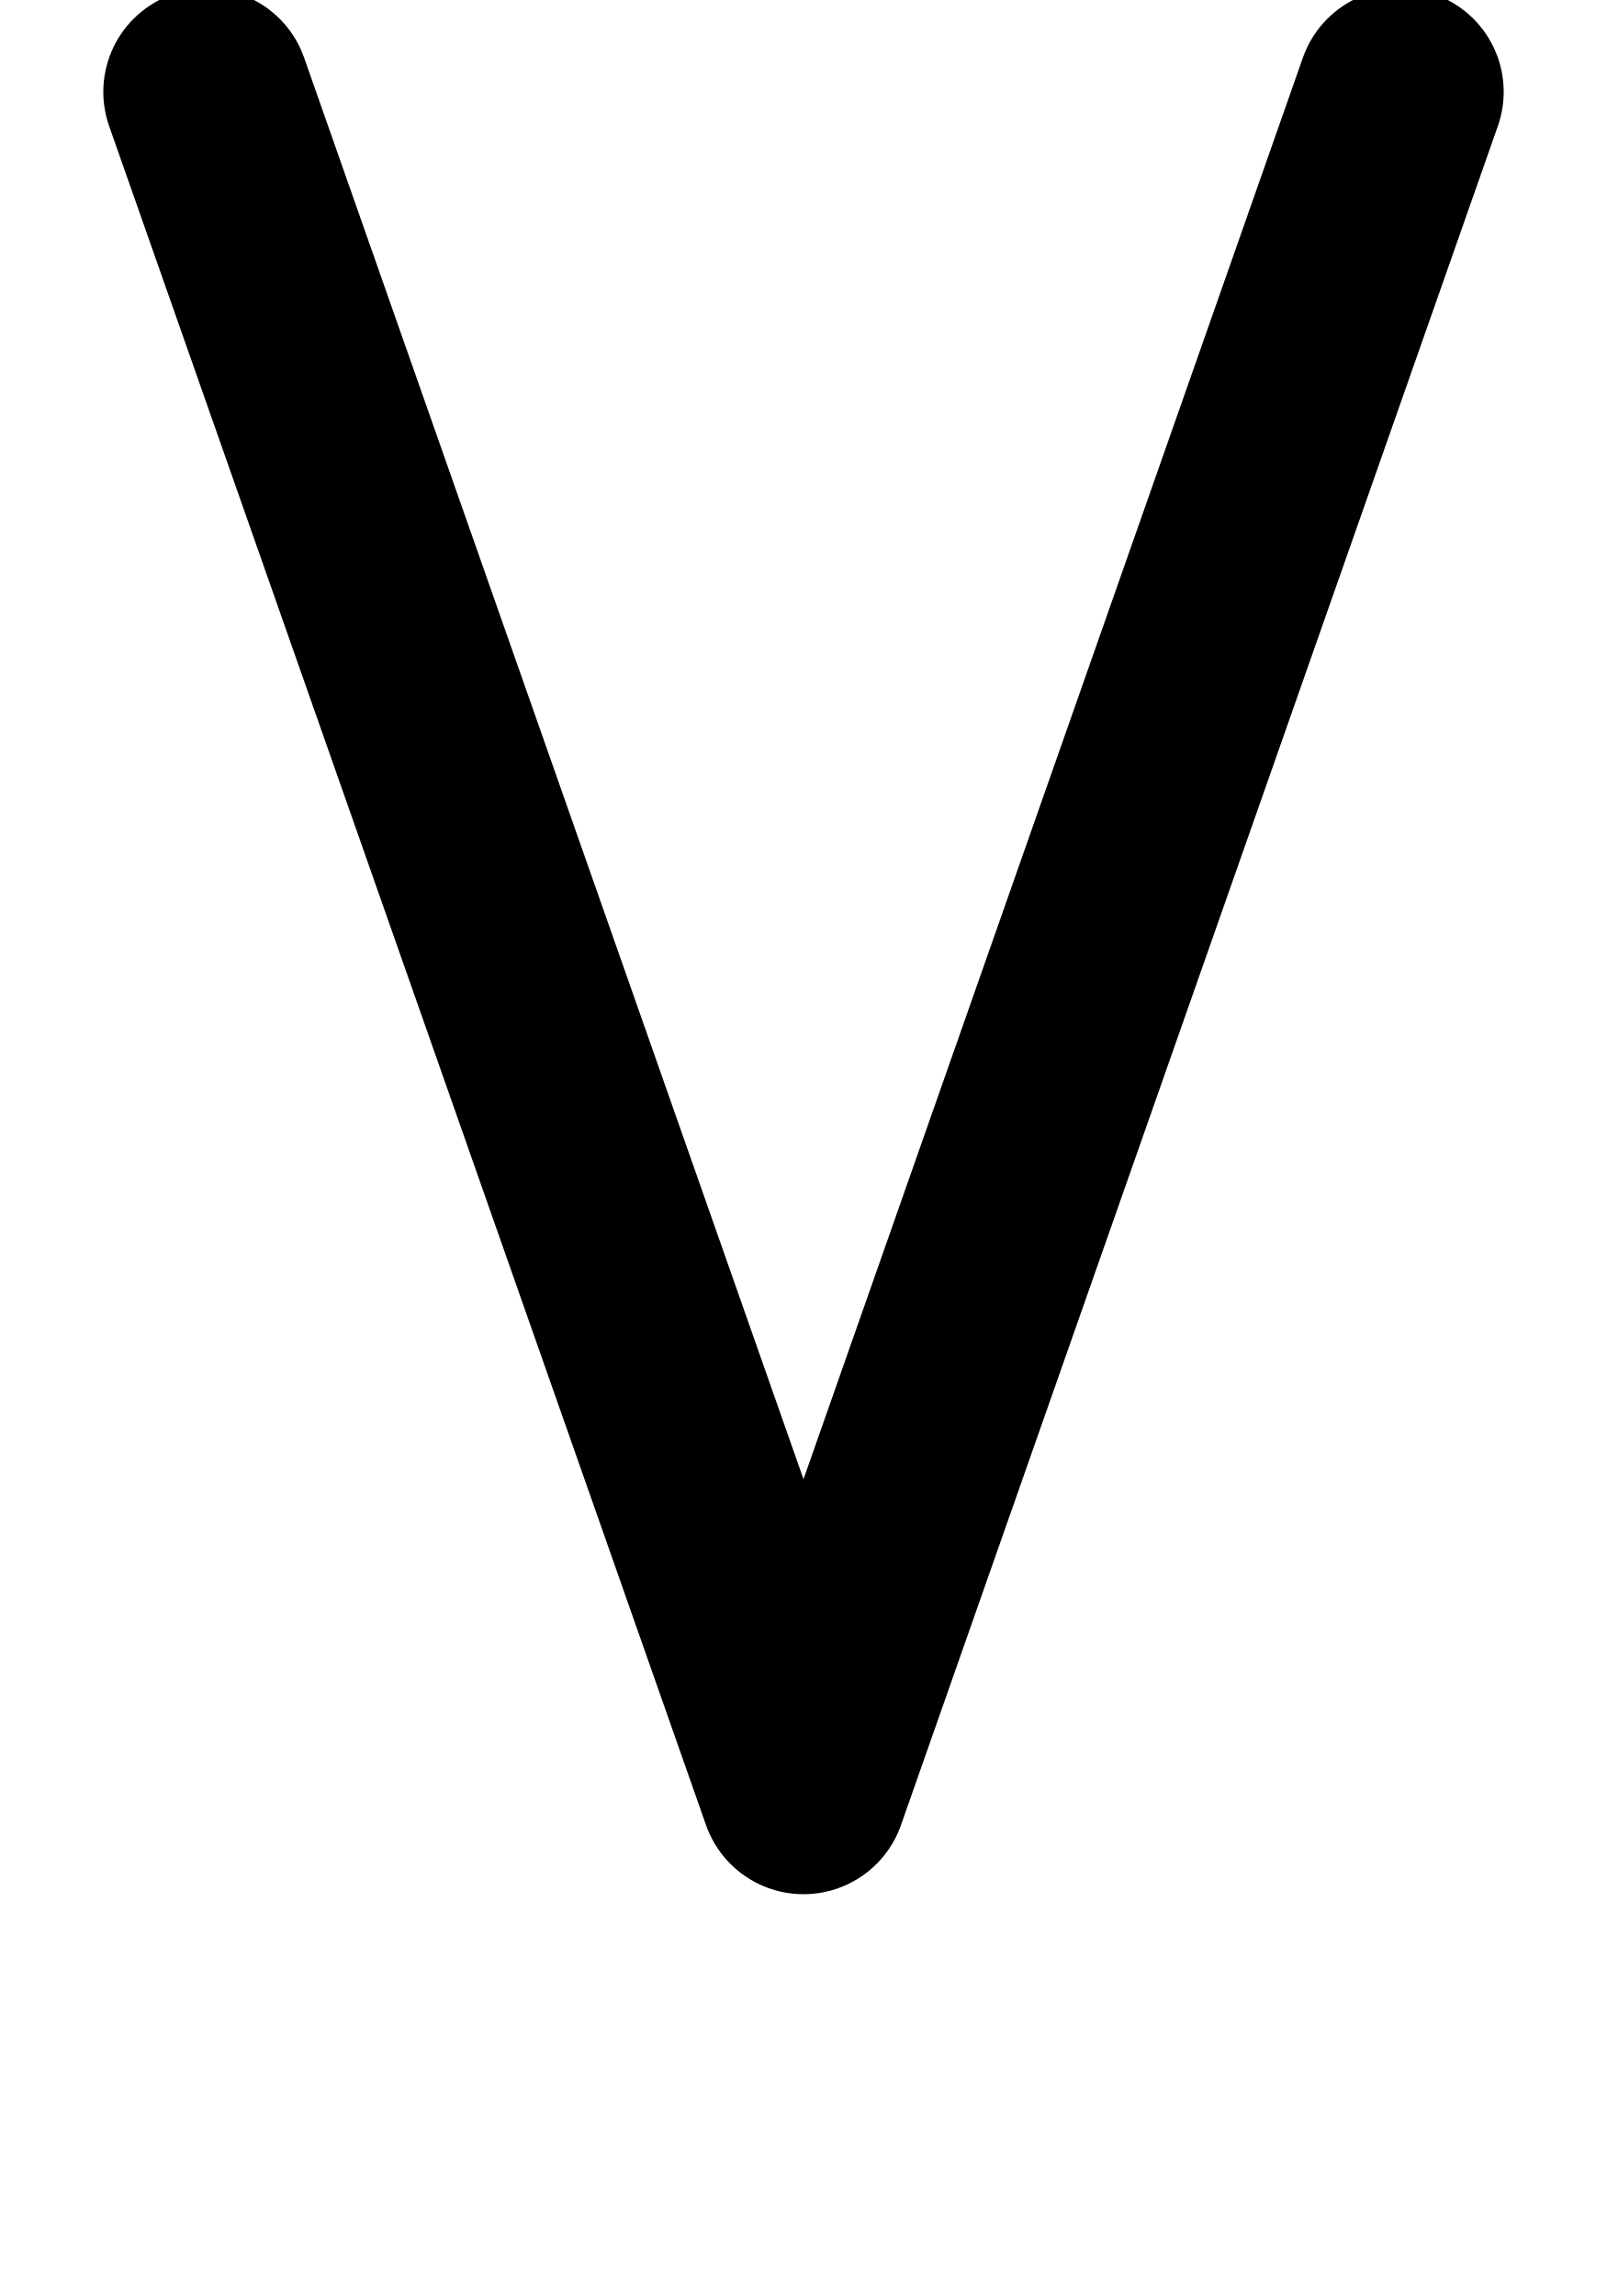
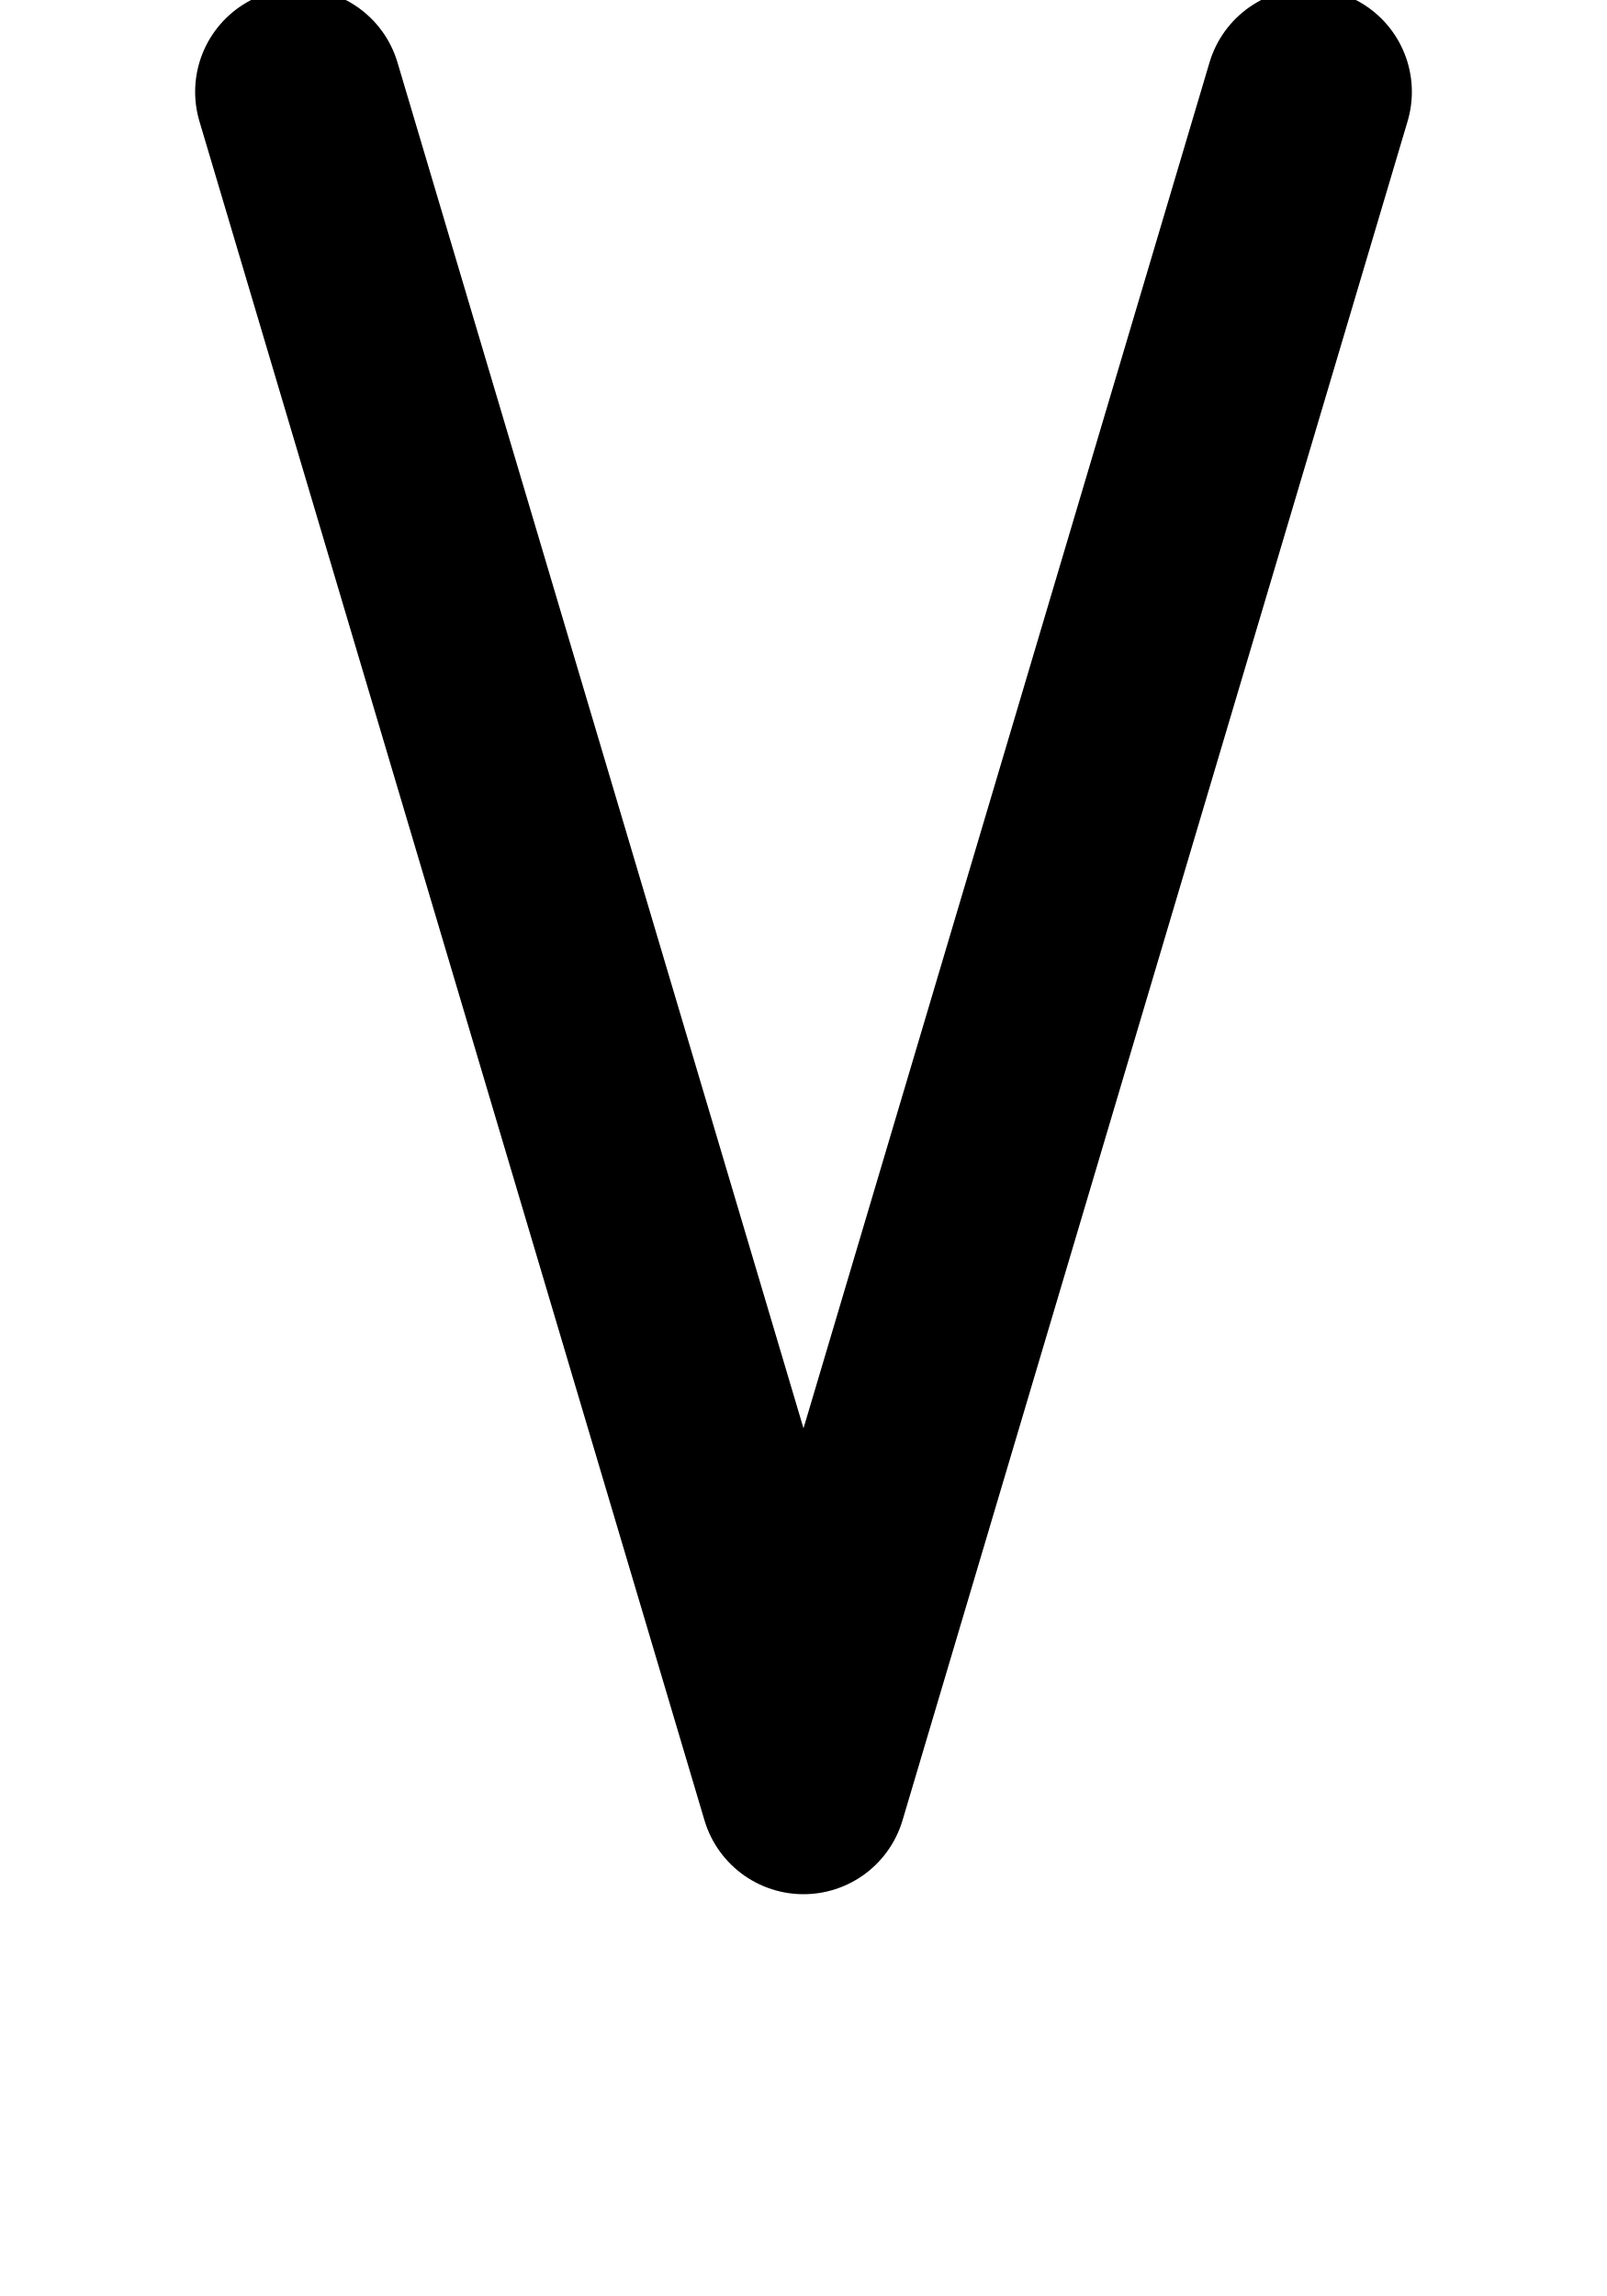
- <svg xmlns="http://www.w3.org/2000/svg" viewBox="0 0 700.000 1000.000">
-   <path d="M 350.000,644.248 L 567.544,25.083 L 568.327,23.018 L 569.211,20.994 L 570.193,19.015 L 571.270,17.087 L 572.441,15.214 L 573.703,13.401 L 575.051,11.652 L 576.484,9.972 L 577.998,8.363 L 579.589,6.831 L 581.253,5.379 L 582.987,4.010 L 584.785,2.728 L 586.644,1.535 L 588.560,0.436 L 590.527,-0.569 L 592.541,-1.475 L 594.597,-2.282 L 596.691,-2.987 L 598.816,-3.588 L 600.968,-4.084 L 603.142,-4.474 L 605.333,-4.757 L 607.534,-4.932 L 609.742,-4.999 L 611.950,-4.958 L 614.154,-4.808 L 616.348,-4.550 L 618.526,-4.185 L 620.684,-3.713 L 622.816,-3.137 L 624.917,-2.456 L 626.982,-1.673 L 629.006,-0.789 L 630.985,0.193 L 632.913,1.270 L 634.786,2.441 L 636.599,3.703 L 638.348,5.051 L 640.028,6.484 L 641.637,7.998 L 643.169,9.589 L 644.621,11.253 L 645.990,12.987 L 647.272,14.785 L 648.465,16.644 L 649.564,18.560 L 650.569,20.527 L 651.475,22.541 L 652.282,24.597 L 652.987,26.691 L 653.588,28.816 L 654.084,30.968 L 654.474,33.142 L 654.757,35.333 L 654.932,37.534 L 654.999,39.742 L 654.958,41.950 L 654.808,44.154 L 654.550,46.348 L 654.185,48.526 L 653.713,50.684 L 653.137,52.816 L 652.456,54.917 L 392.456,794.917 L 391.669,796.992 L 390.780,799.025 L 389.793,801.012 L 388.709,802.948 L 387.530,804.829 L 386.261,806.649 L 384.903,808.404 L 383.460,810.090 L 381.936,811.703 L 380.335,813.239 L 378.659,814.694 L 376.914,816.064 L 375.104,817.347 L 373.232,818.539 L 371.304,819.638 L 369.324,820.640 L 367.297,821.543 L 365.228,822.345 L 363.122,823.044 L 360.984,823.639 L 358.820,824.127 L 356.633,824.508 L 354.431,824.781 L 352.218,824.945 L 350.000,825.000 L 347.782,824.945 L 345.569,824.781 L 343.367,824.508 L 341.180,824.127 L 339.016,823.639 L 336.878,823.044 L 334.772,822.345 L 332.703,821.543 L 330.676,820.640 L 328.696,819.638 L 326.768,818.539 L 324.896,817.347 L 323.086,816.064 L 321.341,814.694 L 319.665,813.239 L 318.064,811.703 L 316.540,810.090 L 315.097,808.404 L 313.739,806.649 L 312.470,804.829 L 311.291,802.948 L 310.207,801.012 L 309.220,799.025 L 308.331,796.992 L 307.544,794.917 L 47.544,54.917 L 46.863,52.816 L 46.287,50.684 L 45.815,48.526 L 45.450,46.348 L 45.192,44.154 L 45.042,41.950 L 45.001,39.742 L 45.068,37.534 L 45.243,35.333 L 45.526,33.142 L 45.916,30.968 L 46.412,28.816 L 47.013,26.691 L 47.718,24.597 L 48.525,22.541 L 49.431,20.527 L 50.436,18.560 L 51.535,16.644 L 52.728,14.785 L 54.010,12.987 L 55.379,11.253 L 56.831,9.589 L 58.363,7.998 L 59.972,6.484 L 61.652,5.051 L 63.401,3.703 L 65.214,2.441 L 67.087,1.270 L 69.015,0.193 L 70.994,-0.789 L 73.018,-1.673 L 75.083,-2.456 L 77.184,-3.137 L 79.316,-3.713 L 81.474,-4.185 L 83.652,-4.550 L 85.846,-4.808 L 88.050,-4.958 L 90.258,-4.999 L 92.466,-4.932 L 94.667,-4.757 L 96.858,-4.474 L 99.032,-4.084 L 101.184,-3.588 L 103.309,-2.987 L 105.403,-2.282 L 107.459,-1.475 L 109.473,-0.569 L 111.440,0.436 L 113.356,1.535 L 115.215,2.728 L 117.013,4.010 L 118.747,5.379 L 120.411,6.831 L 122.002,8.363 L 123.516,9.972 L 124.949,11.652 L 126.297,13.401 L 127.559,15.214 L 128.730,17.087 L 129.807,19.015 L 130.789,20.994 L 131.673,23.018 L 132.456,25.083 L 350.000,644.248 Z" fill="black" fill-rule="evenodd" />
+ <svg xmlns="http://www.w3.org/2000/svg" viewBox="0 0 700.000 1000">
+   <path d="M 130.000 40.000 L 350.000 780.000 L 570.000 40.000" fill="none" stroke="black" stroke-width="90.000" stroke-linecap="round" stroke-linejoin="round" />
</svg>
